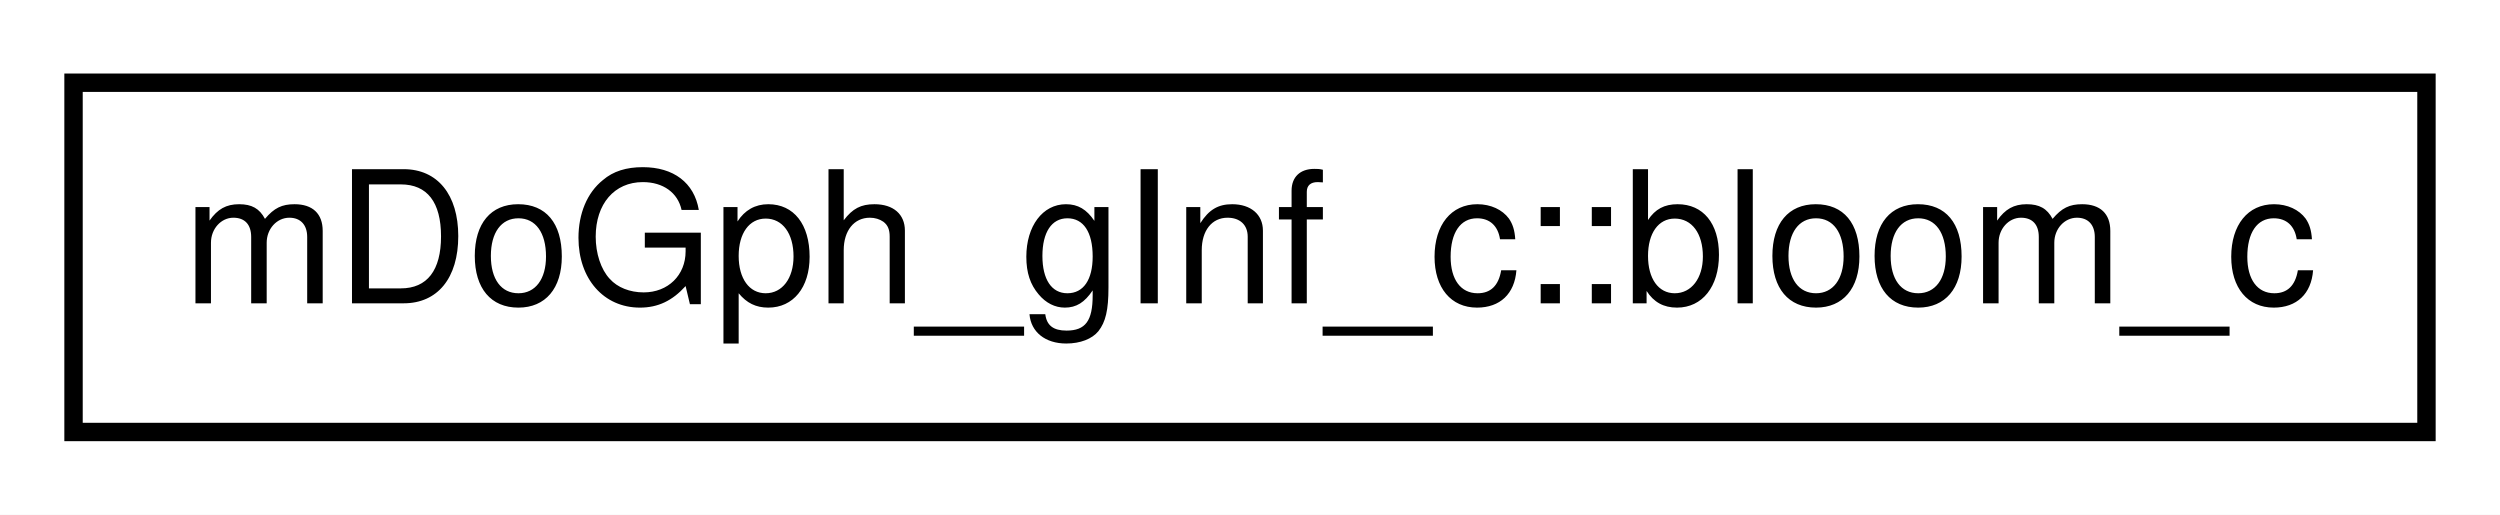
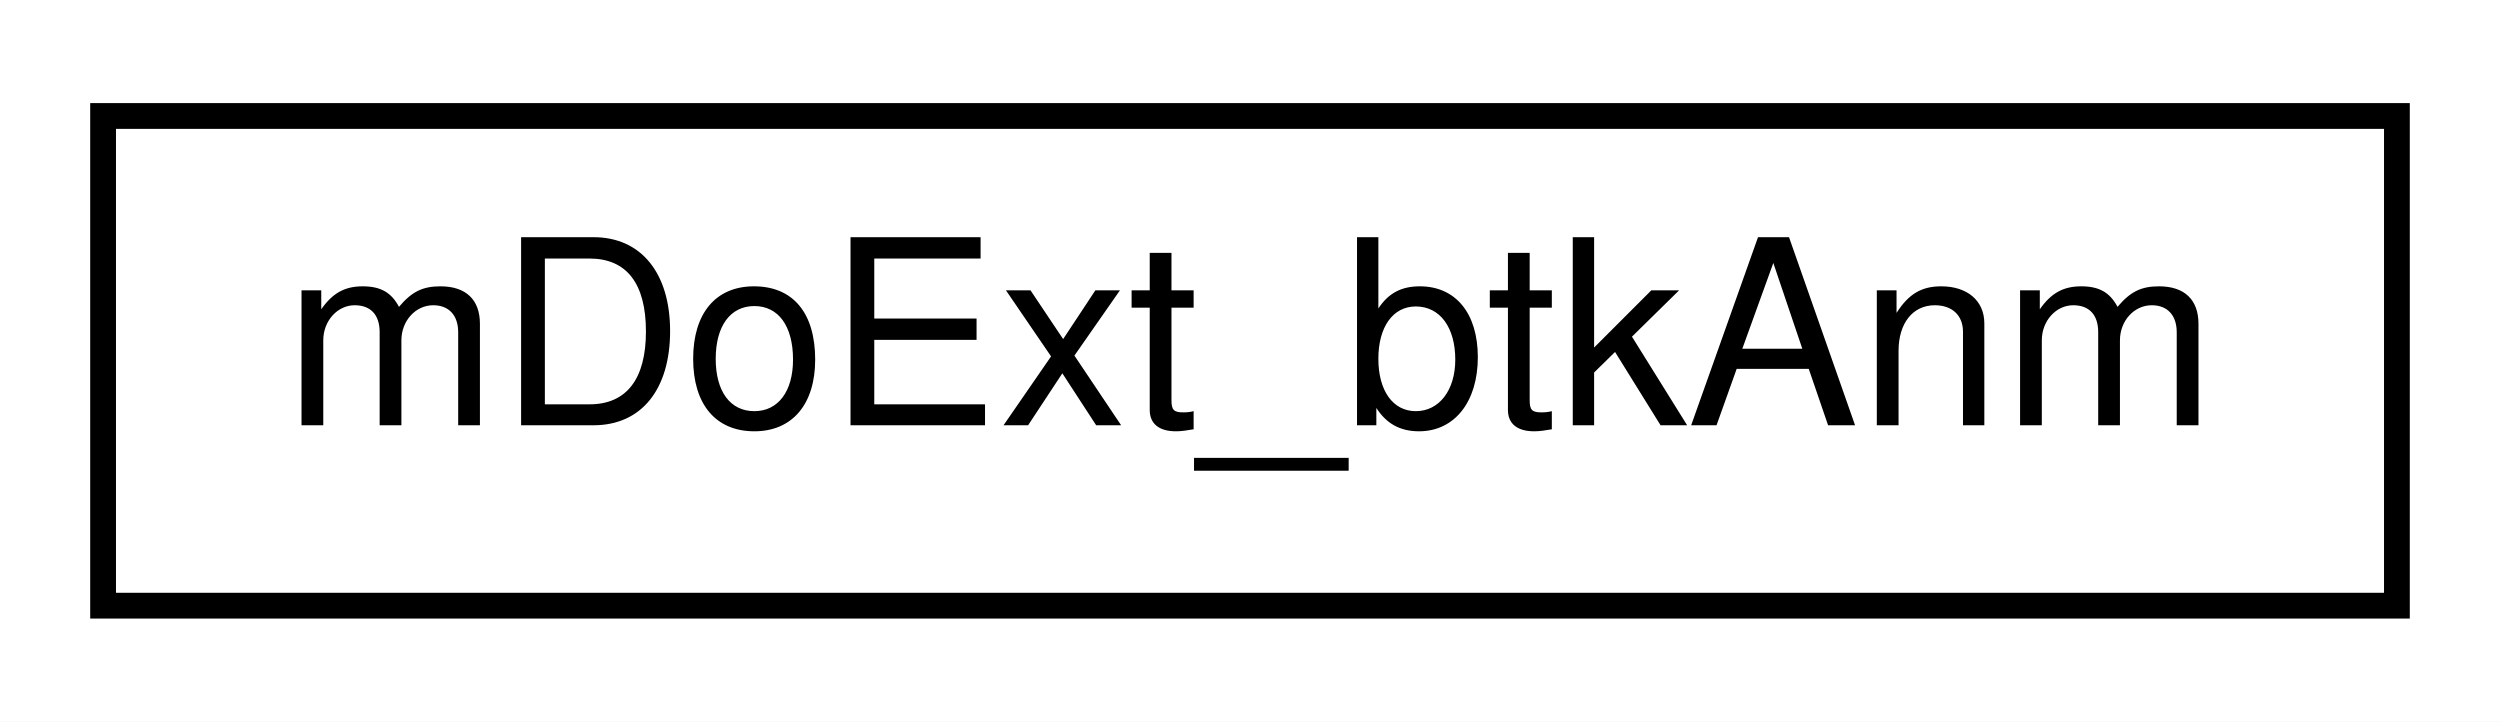
- <svg xmlns="http://www.w3.org/2000/svg" xmlns:xlink="http://www.w3.org/1999/xlink" width="136pt" height="28pt" viewBox="0.00 0.00 136.00 28.00">
+ <svg xmlns="http://www.w3.org/2000/svg" xmlns:xlink="http://www.w3.org/1999/xlink" width="97pt" height="28pt" viewBox="0.00 0.00 97.00 28.00">
  <g id="graph0" class="graph" transform="scale(1 1) rotate(0) translate(4 24)">
-     <polygon fill="white" stroke="transparent" points="-4,4 -4,-24 132,-24 132,4 -4,4" />
+     <polygon fill="white" stroke="transparent" points="-4,4 -4,-24 93,-24 93,4 -4,4" />
    <g id="node1" class="node">
      <g id="a_node1">
-         <a xlink:href="classmDoGph__gInf__c_1_1bloom__c.html" target="_top" xlink:title=" ">
-           <polygon fill="white" stroke="black" points="0,-0.5 0,-19.5 128,-19.5 128,-0.5 0,-0.5" />
-           <text text-anchor="middle" x="64" y="-7.5" font-family="Helvetica,sans-Serif" font-size="10.00">mDoGph_gInf_c::bloom_c</text>
+         <a xlink:href="classmDoExt__btkAnm.html" target="_top" xlink:title=" ">
+           <polygon fill="white" stroke="black" points="0,-0.5 0,-19.5 89,-19.5 89,-0.5 0,-0.5" />
+           <text text-anchor="middle" x="44.5" y="-7.5" font-family="Helvetica,sans-Serif" font-size="10.00">mDoExt_btkAnm</text>
        </a>
      </g>
    </g>
  </g>
</svg>
